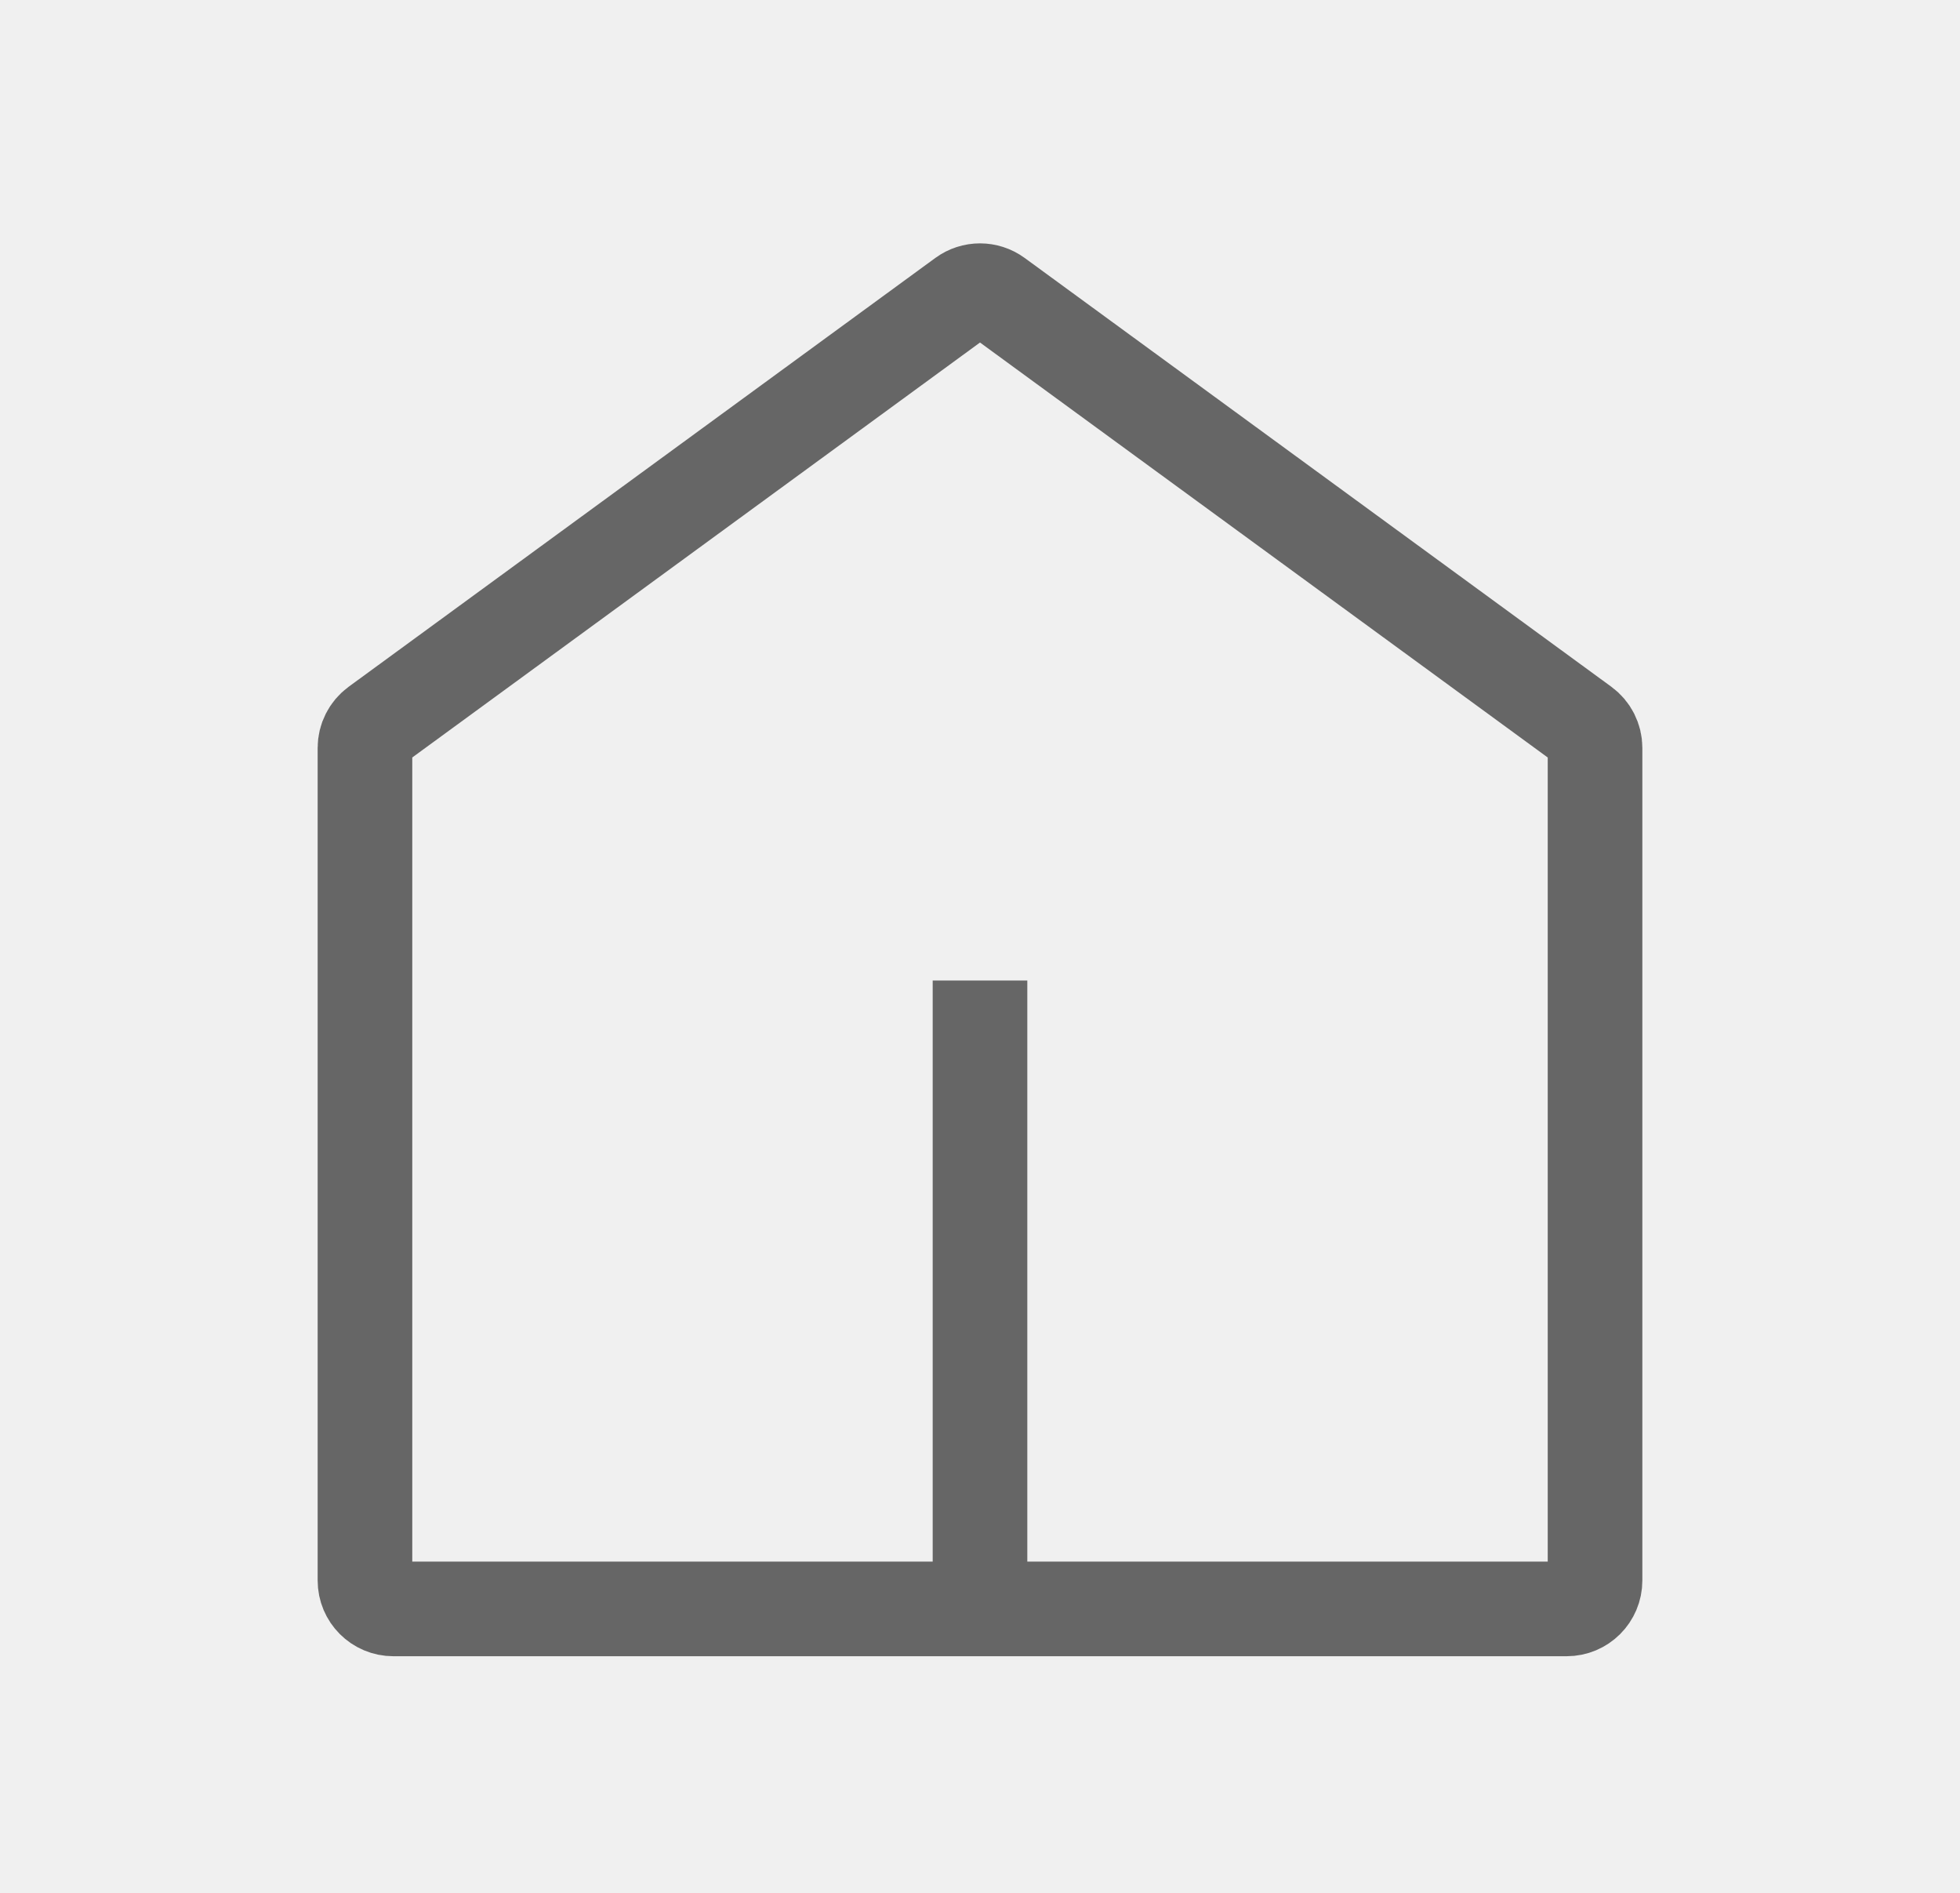
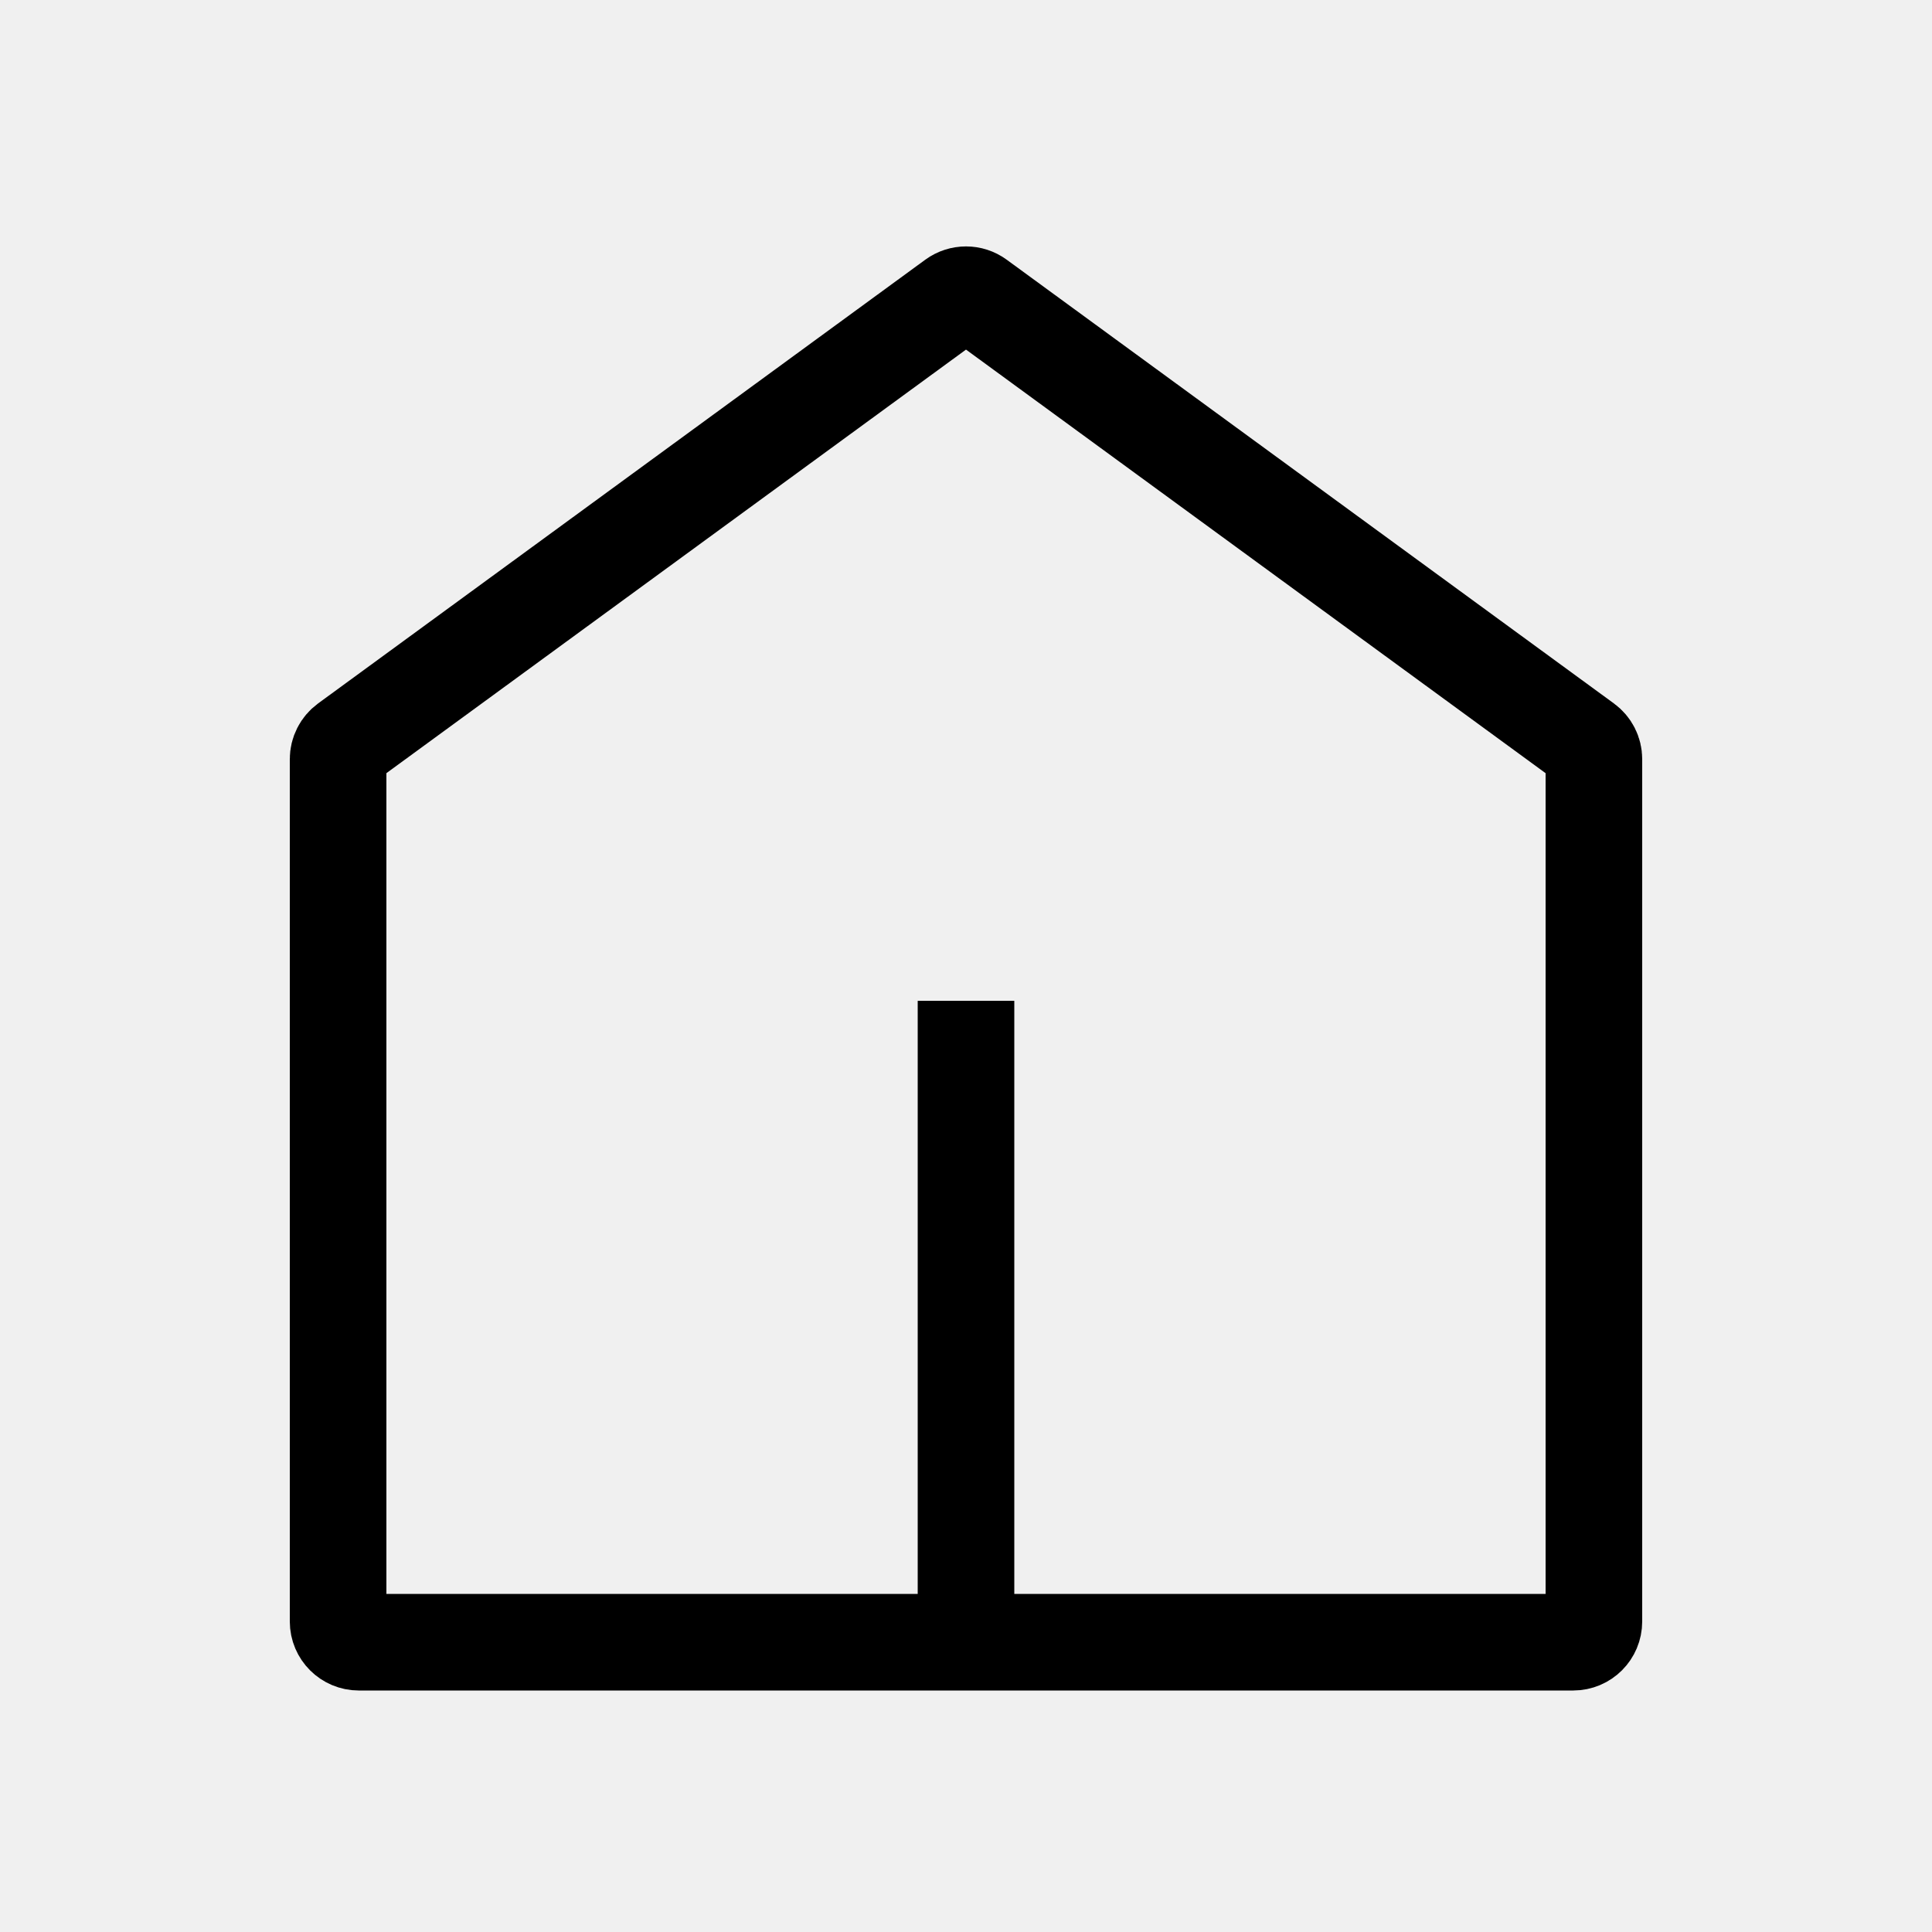
- <svg xmlns="http://www.w3.org/2000/svg" width="29" height="28" viewBox="0 0 29 28" fill="none">
-   <path d="M14.5 23.8H5.82C5.588 23.8 5.4 23.612 5.4 23.38V11.063C5.4 10.929 5.464 10.803 5.572 10.724L14.252 4.381C14.4 4.273 14.6 4.273 14.748 4.381L23.428 10.724C23.536 10.803 23.6 10.929 23.6 11.063V23.38C23.6 23.612 23.412 23.8 23.18 23.8H14.5ZM14.5 23.8V14.505" stroke="#666" stroke-width="1.4" />
-   <clipPath>
-     <rect width="28" height="28" fill="white" transform="translate(0.5)" />
-   </clipPath>
+ <svg xmlns="http://www.w3.org/2000/svg" width="28" height="28" viewBox="0 0 28 28" fill="none">
+   <path d="M14 23.8H5.2C5.035 23.8 4.9 23.666 4.9 23.5V11.002C4.9 10.906 4.946 10.817 5.023 10.76L13.823 4.329C13.929 4.252 14.072 4.252 14.177 4.329L22.977 10.76C23.055 10.817 23.1 10.906 23.1 11.002V23.5C23.1 23.666 22.966 23.8 22.8 23.8H14ZM14 23.8V14.505" stroke="currentColor" stroke-width="1.4" />
</svg>
